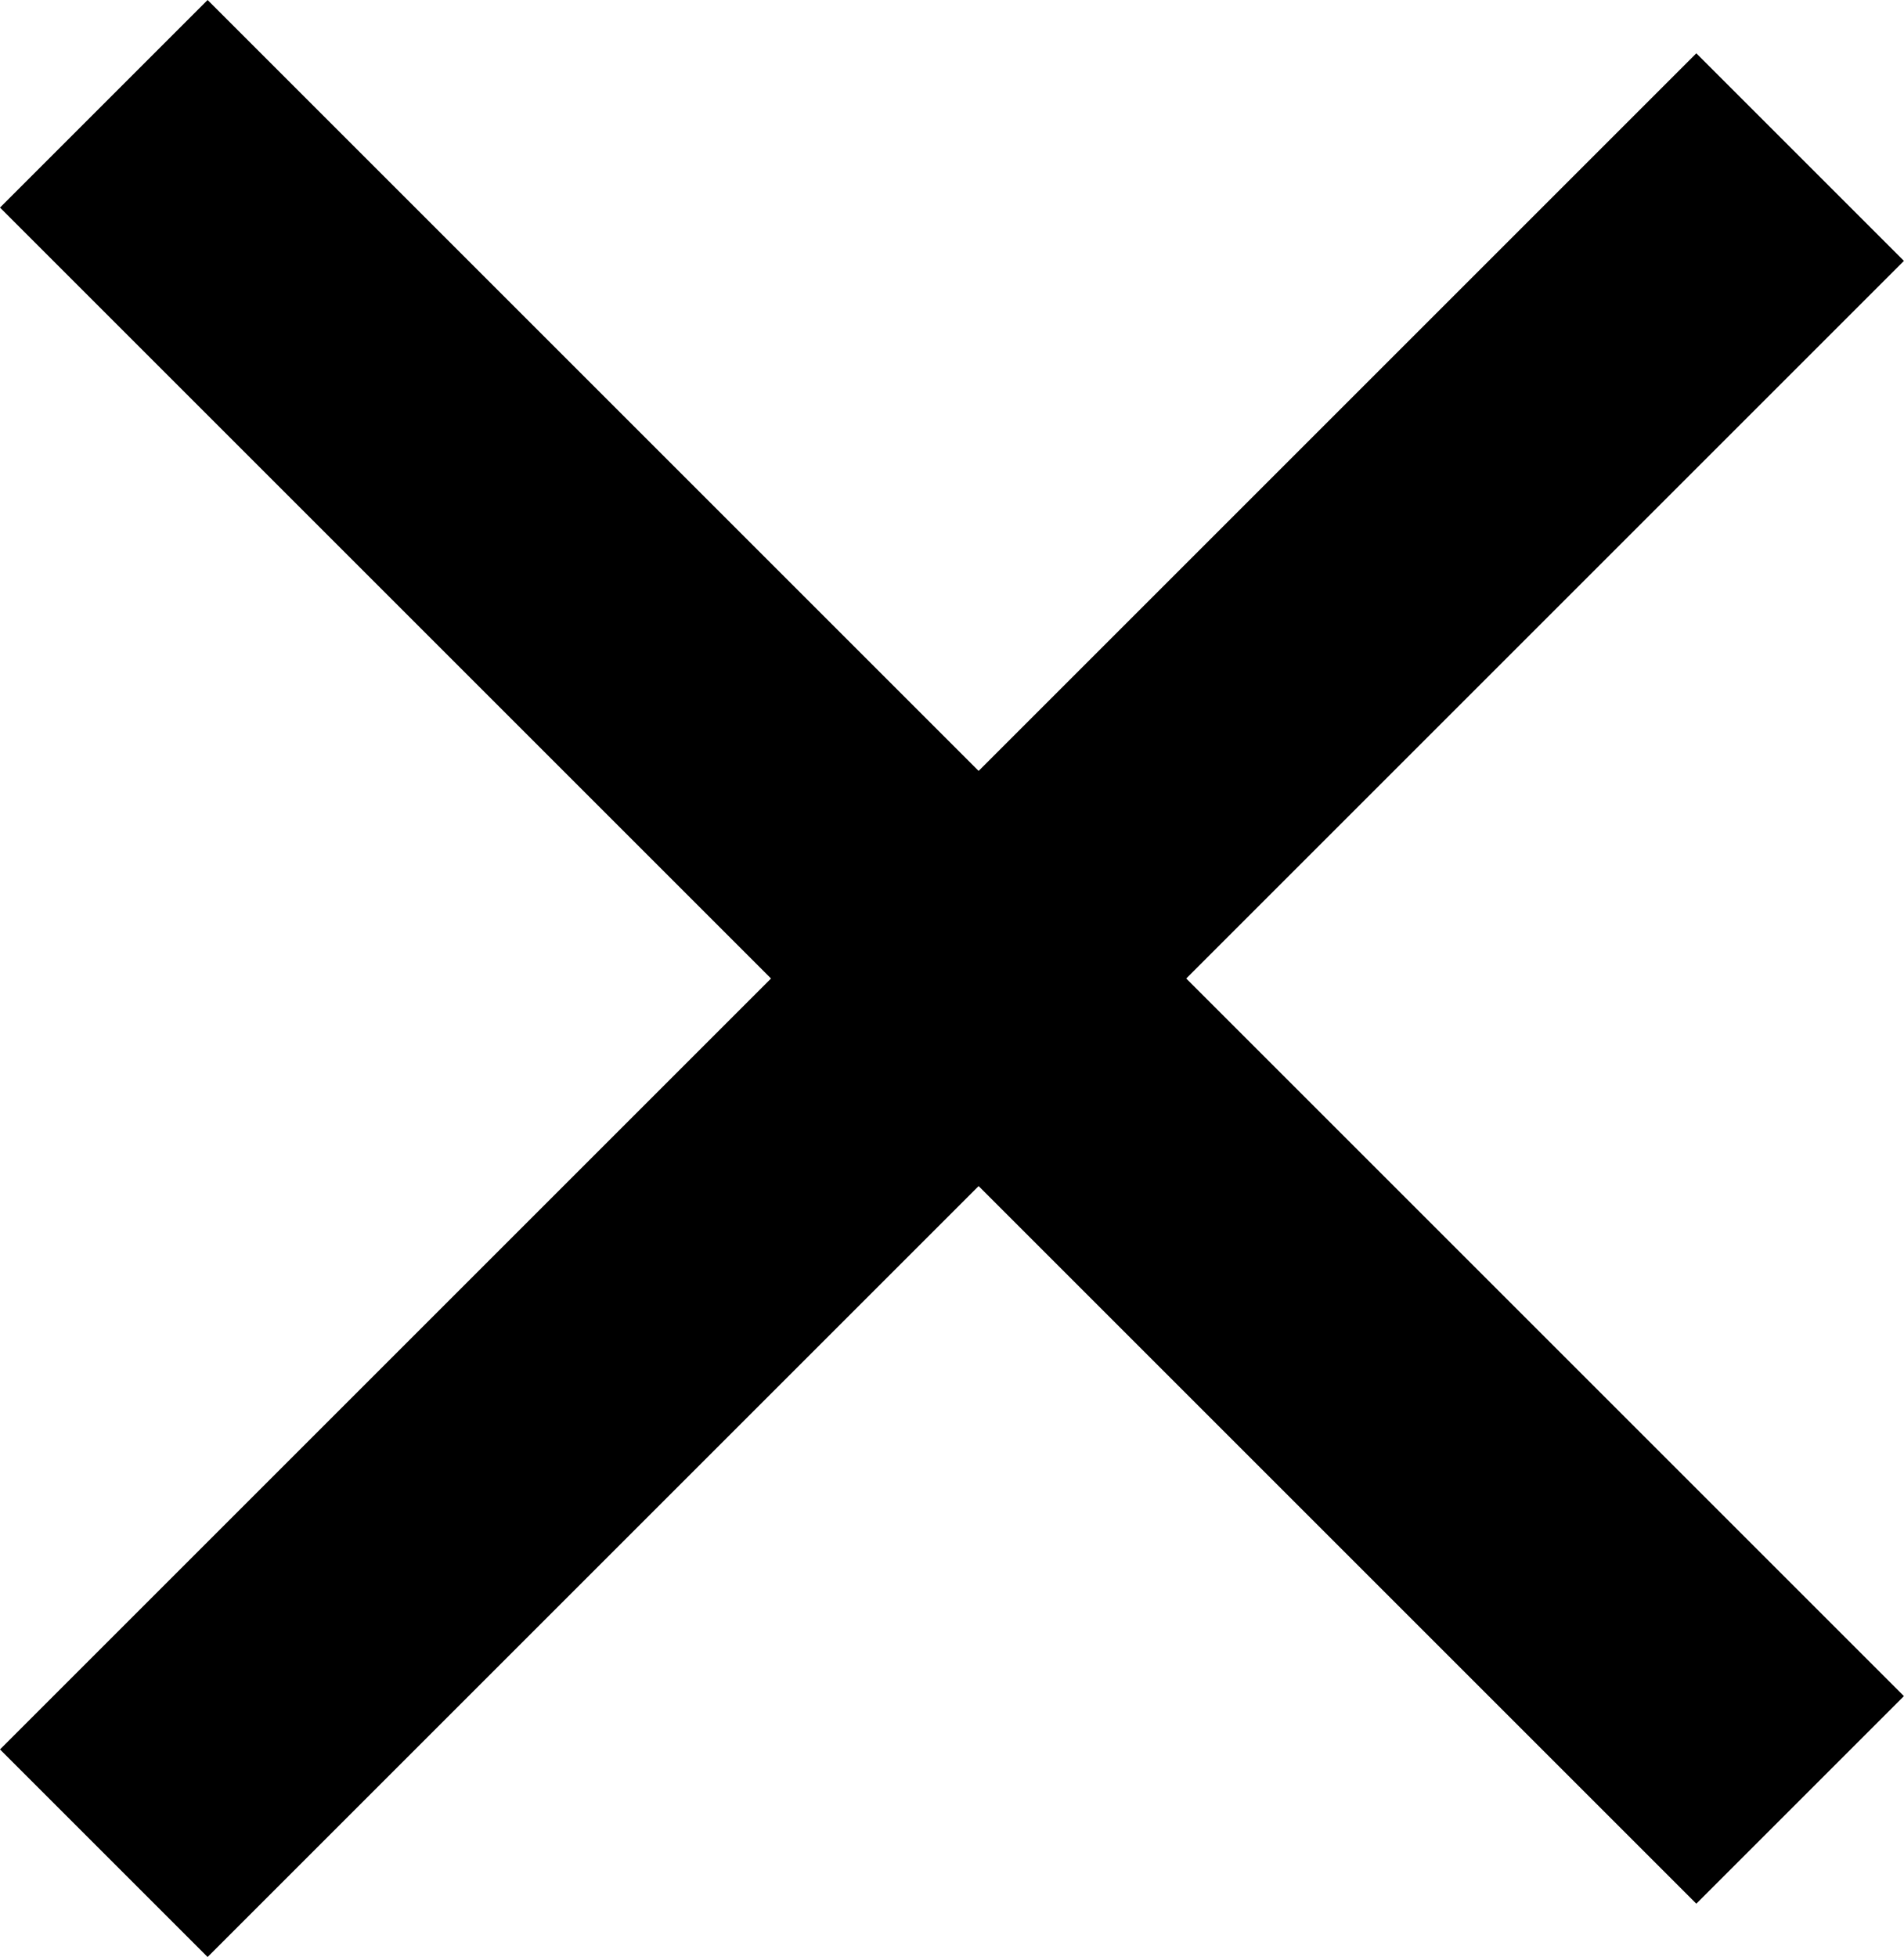
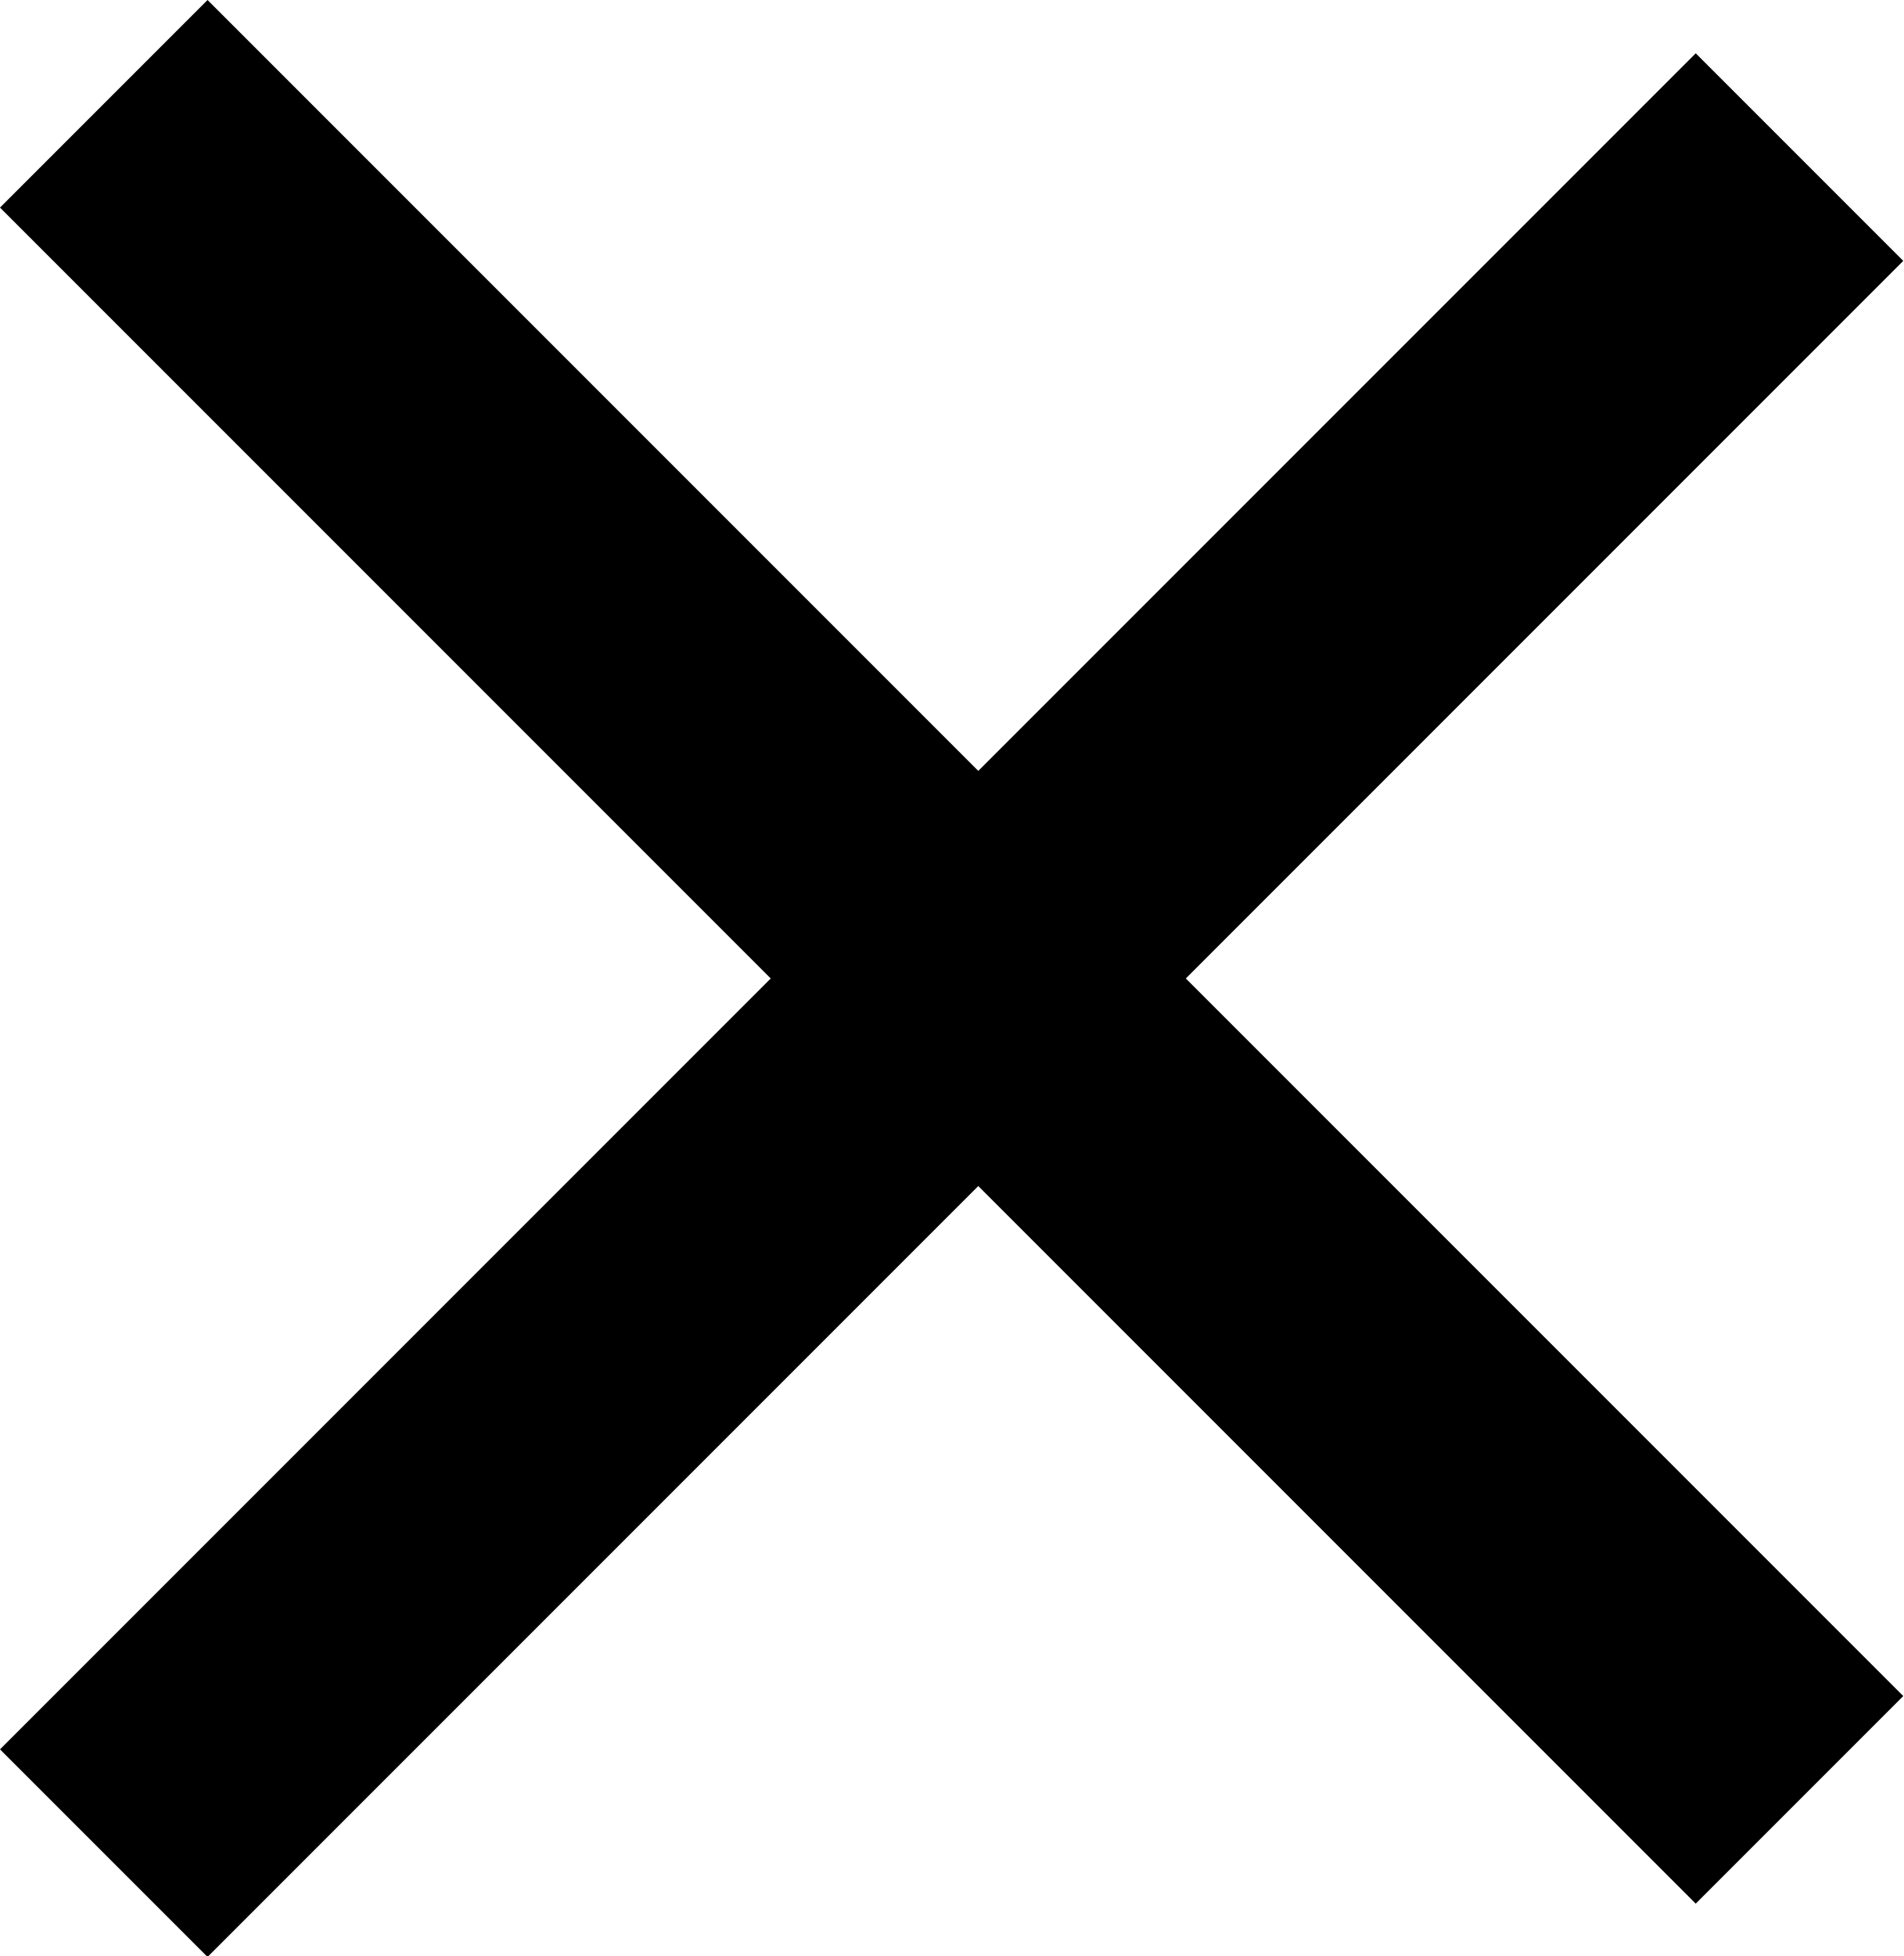
- <svg xmlns="http://www.w3.org/2000/svg" width="8.107" height="8.334" viewBox="0 0 8.107 8.334">
-   <path id="패스_4168" data-name="패스 4168" d="M885.283,284.894,882,288.177l.884.884,3.283-3.283,3.056,3.056.884-.884-3.056-3.056,3.056-3.056-.884-.884-3.056,3.056-3.283-3.283-.884.884Z" transform="translate(-882 -280.727)" fill-rule="evenodd" />
+ <svg xmlns="http://www.w3.org/2000/svg" width="8.11" height="8.33" viewBox="0 0 8.11 8.33">
+   <path fill-rule="evenodd" d="M3.283 4.167L0 7.45l.884.884 3.283-3.283 3.056 3.056.884-.884-3.056-3.056 3.056-3.056-.884-.884-3.056 3.056L.884 0 0 .884z" />
</svg>
